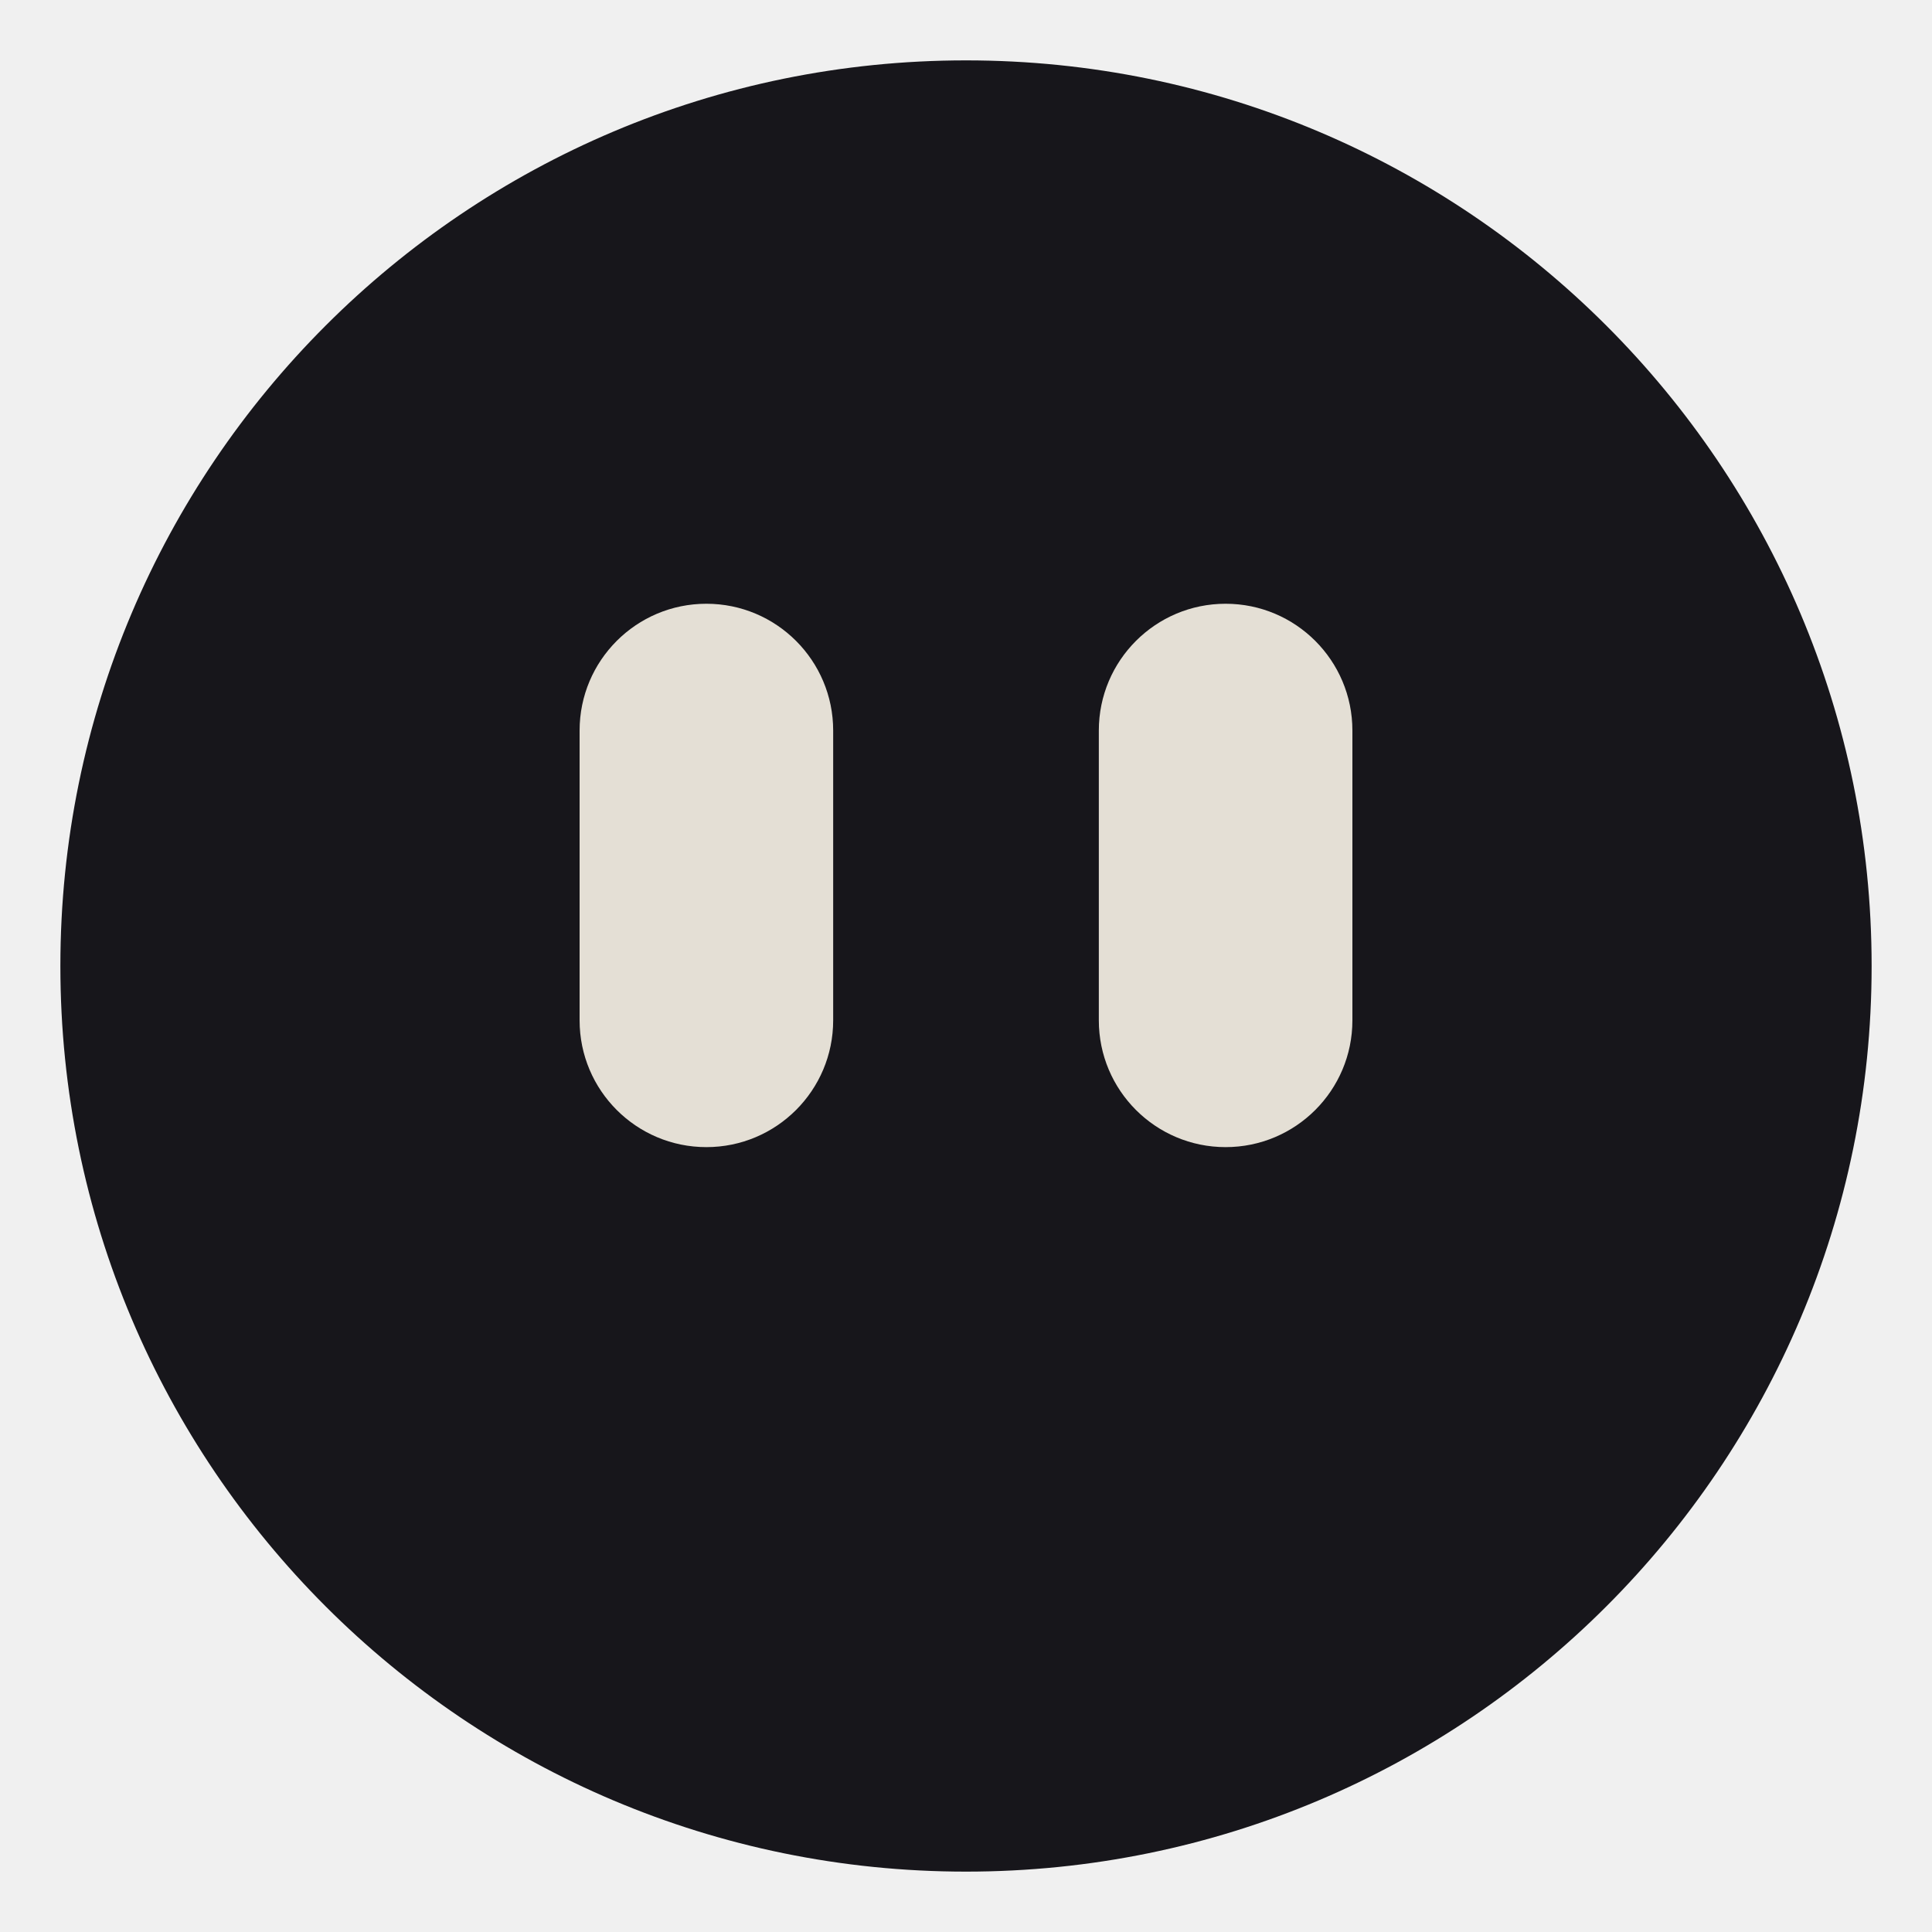
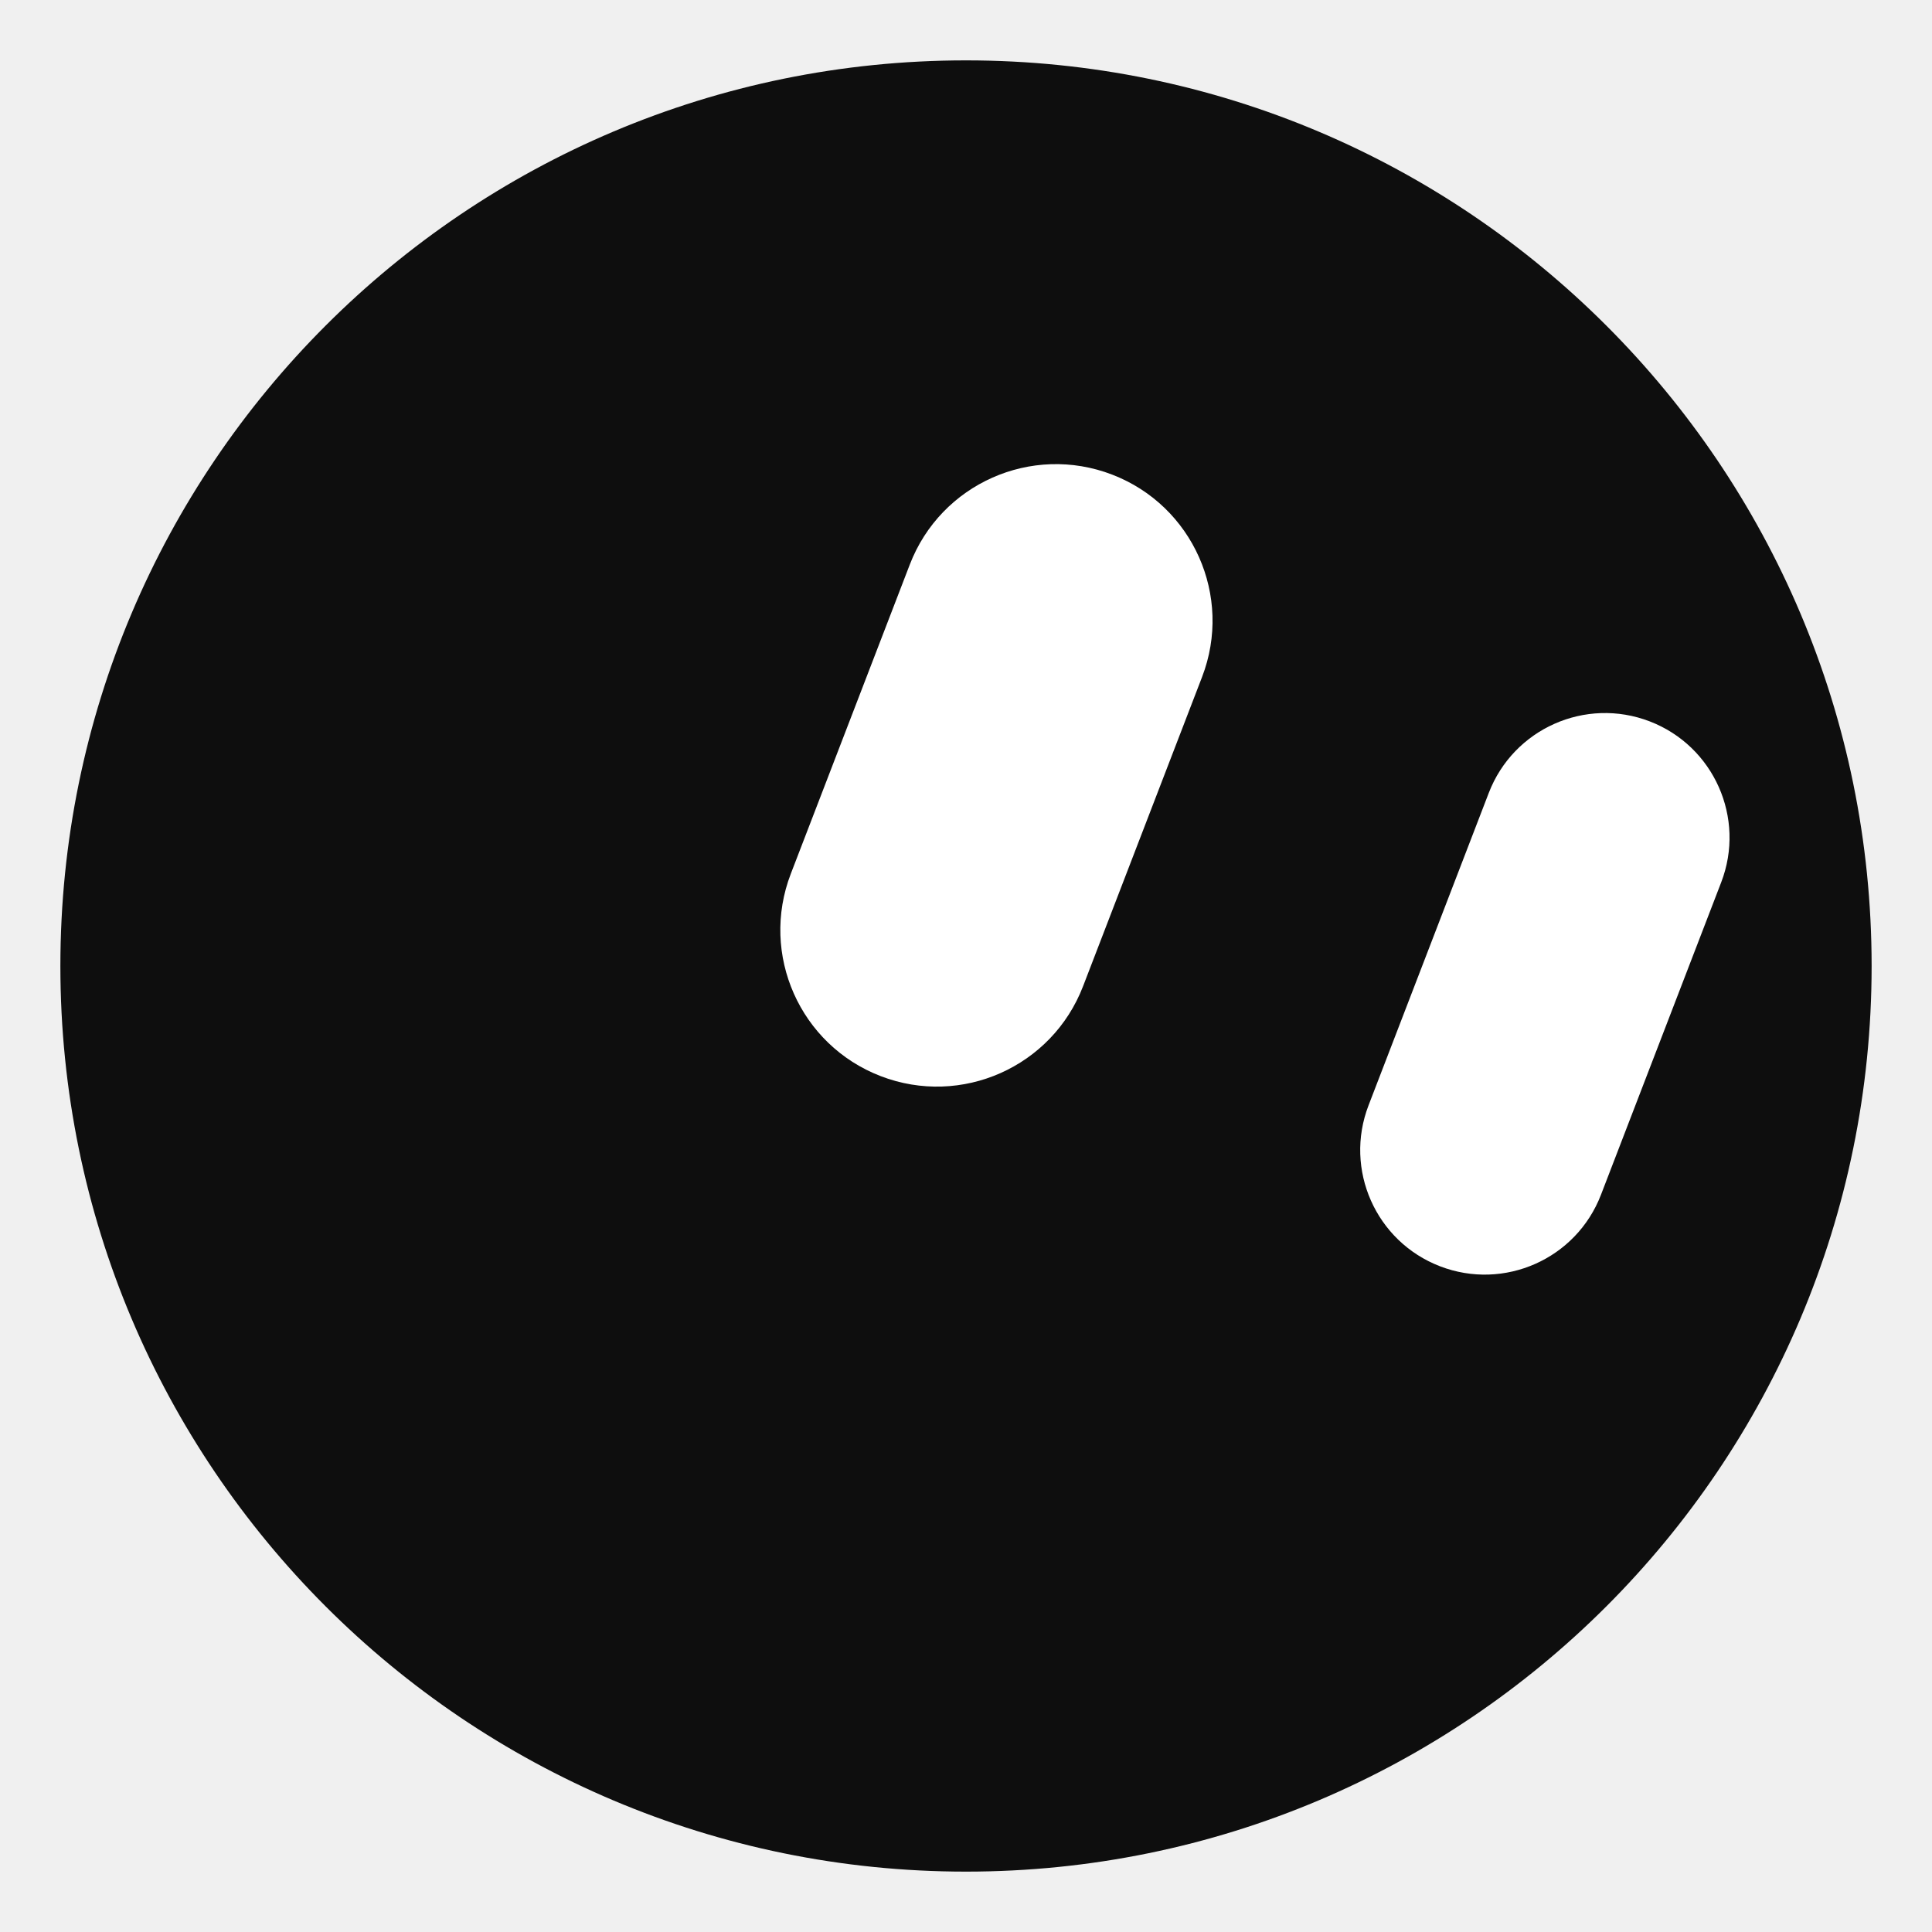
- <svg xmlns="http://www.w3.org/2000/svg" viewBox="0 0 32 32">
-   <circle cx="16" cy="16" r="15" fill="#17161b" />
-   <rect x="9.6" y="10" width="4.2" height="9" rx="2.1" fill="#e4dfd5" />
-   <rect x="18.2" y="10" width="4.2" height="9" rx="2.1" fill="#e4dfd5" />
+ <svg xmlns="http://www.w3.org/2000/svg" viewBox="0 0 512 512" width="512" height="512">
+   <style>
+     .body { fill: #0E0E0E }
+     .eye  { fill: #FFFFFF }
+     @media (prefers-color-scheme: dark) {
+       .body { fill: #D9D9D9 }
+       .eye  { fill: #000000 }
+     }
+   </style>
+   <g transform="translate(-7.62989 -14.87126) scale(0.1149425)">
+     <circle cx="2293.58" cy="2356.58" r="2088" class="body" />
+     <rect x="2293.68" y="1094" width="722" height="1486" rx="361" transform="rotate(21.0472 2293.68 1094)" class="eye" />
+     <rect x="3602.03" y="1689.49" width="574.157" height="1346.14" rx="287.079" transform="rotate(21.0472 3602.03 1689.49)" class="eye" />
+   </g>
</svg>
